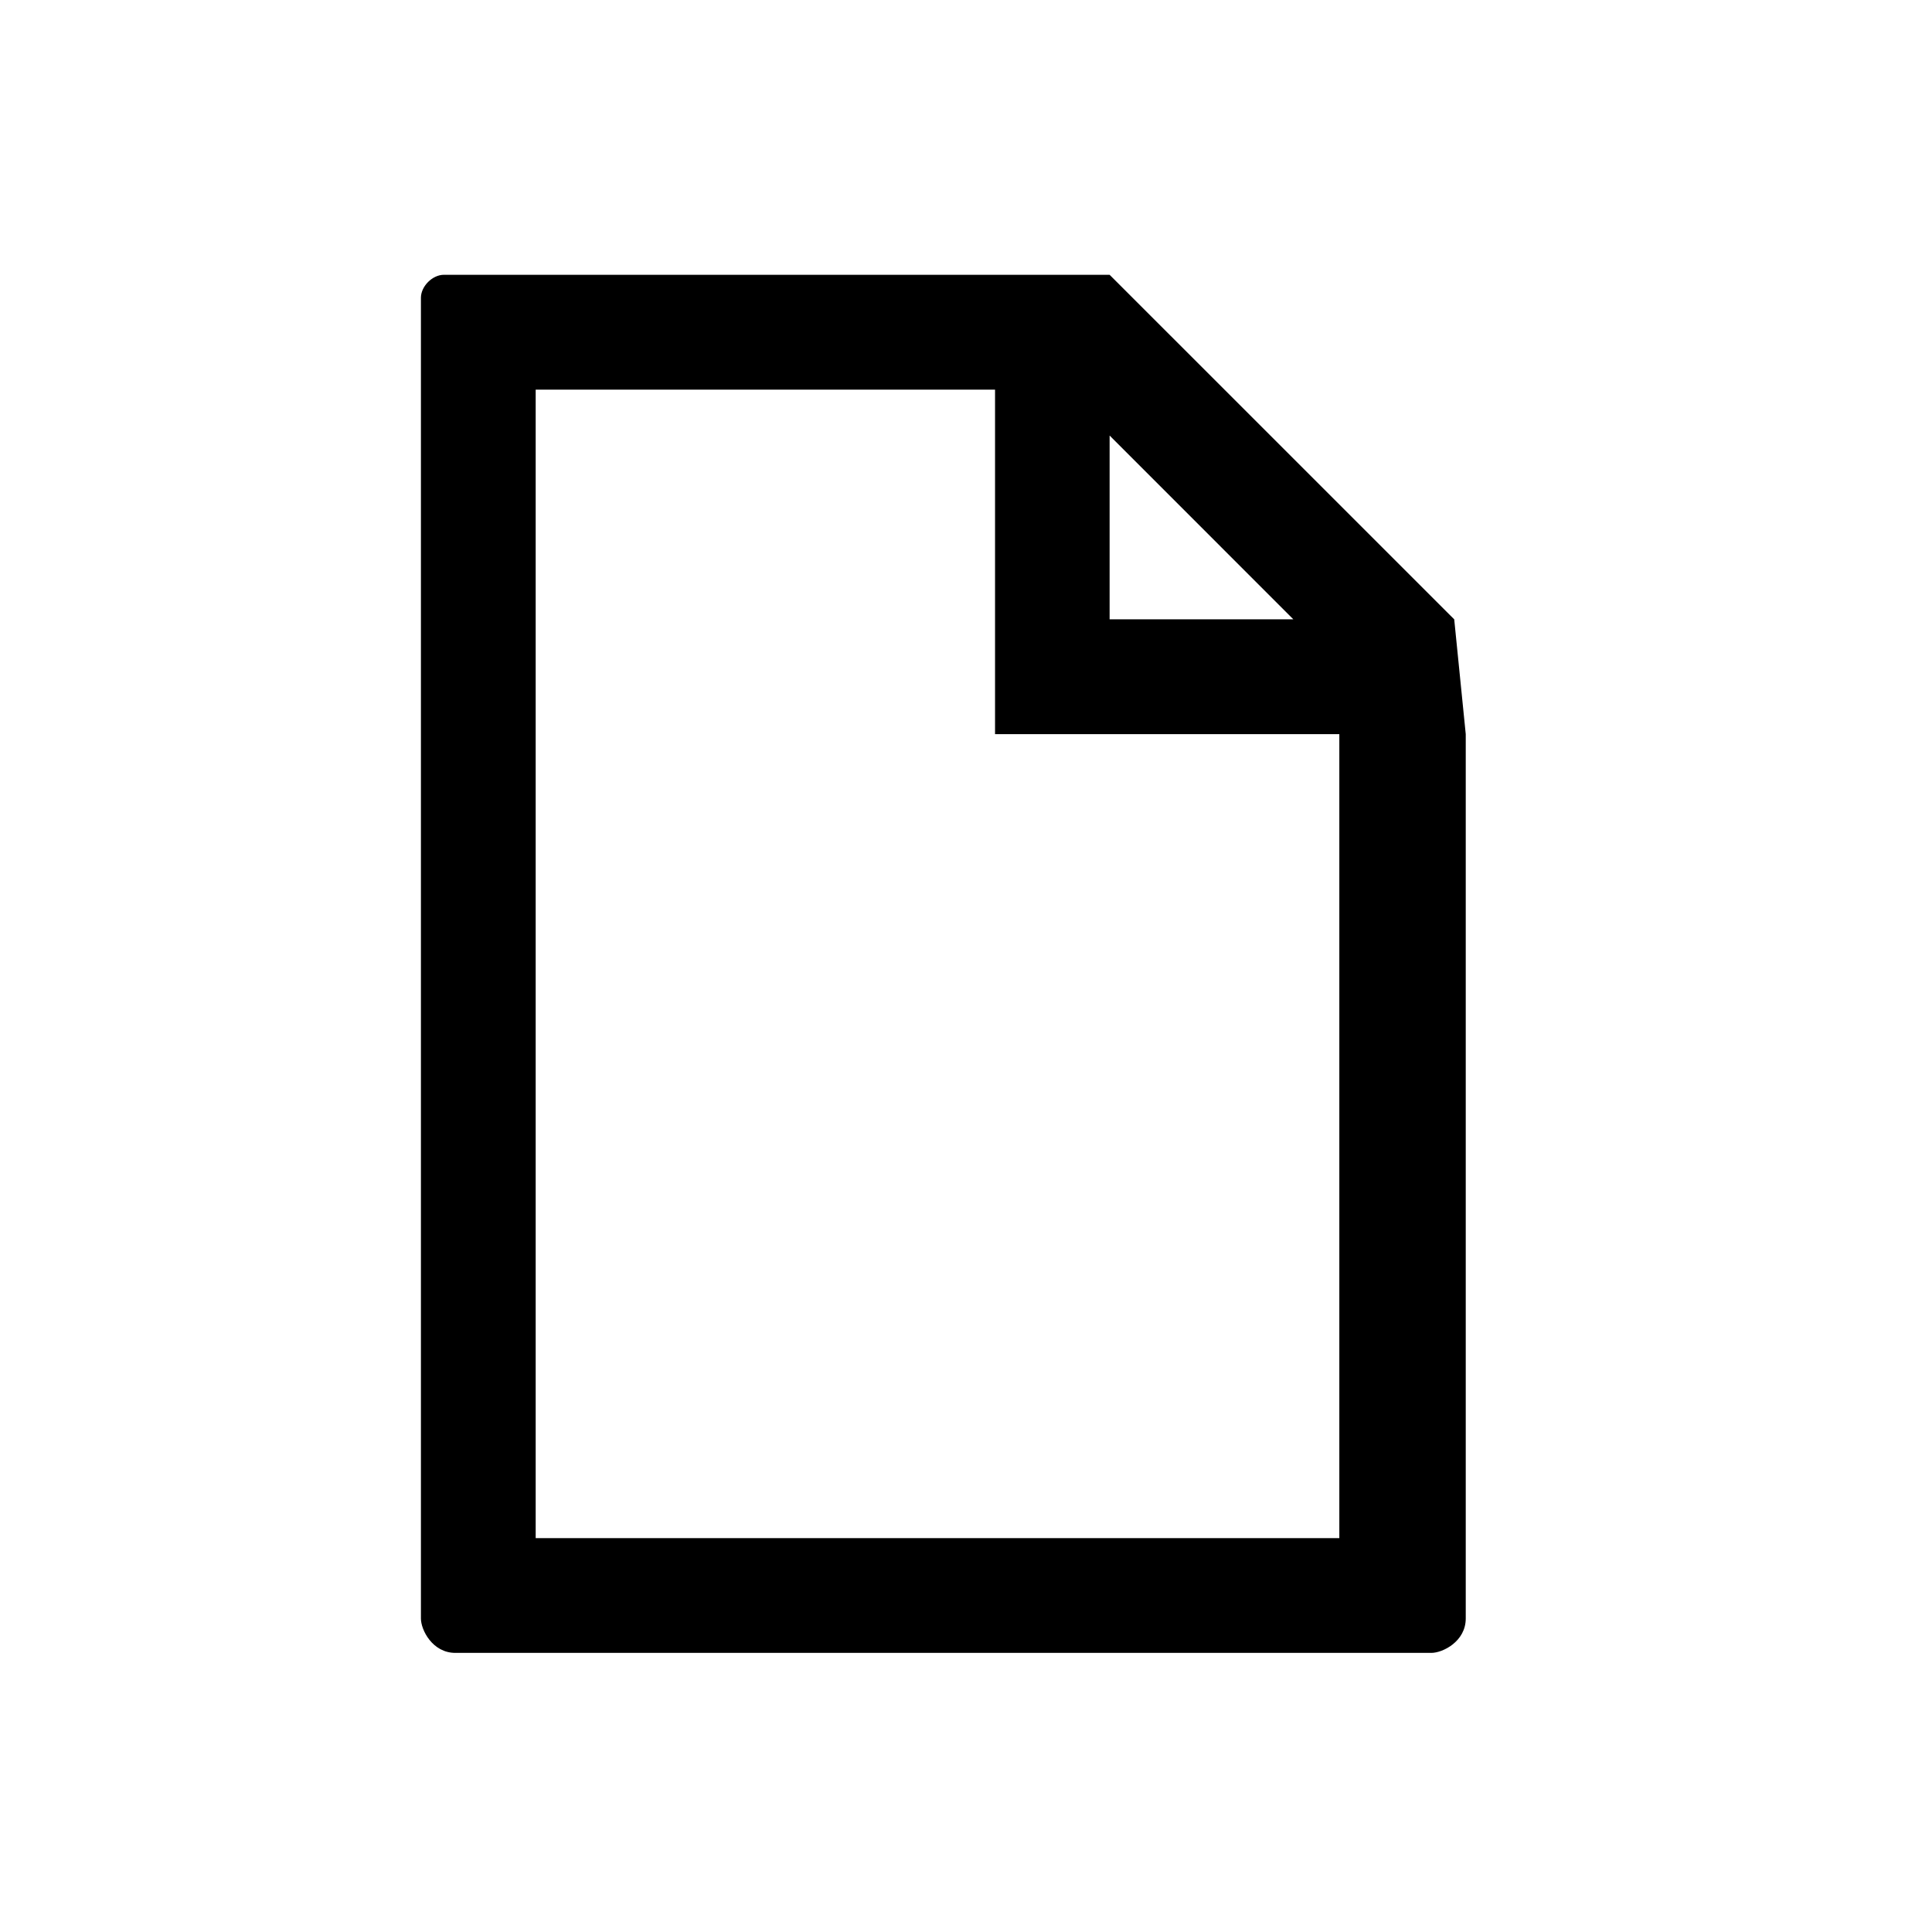
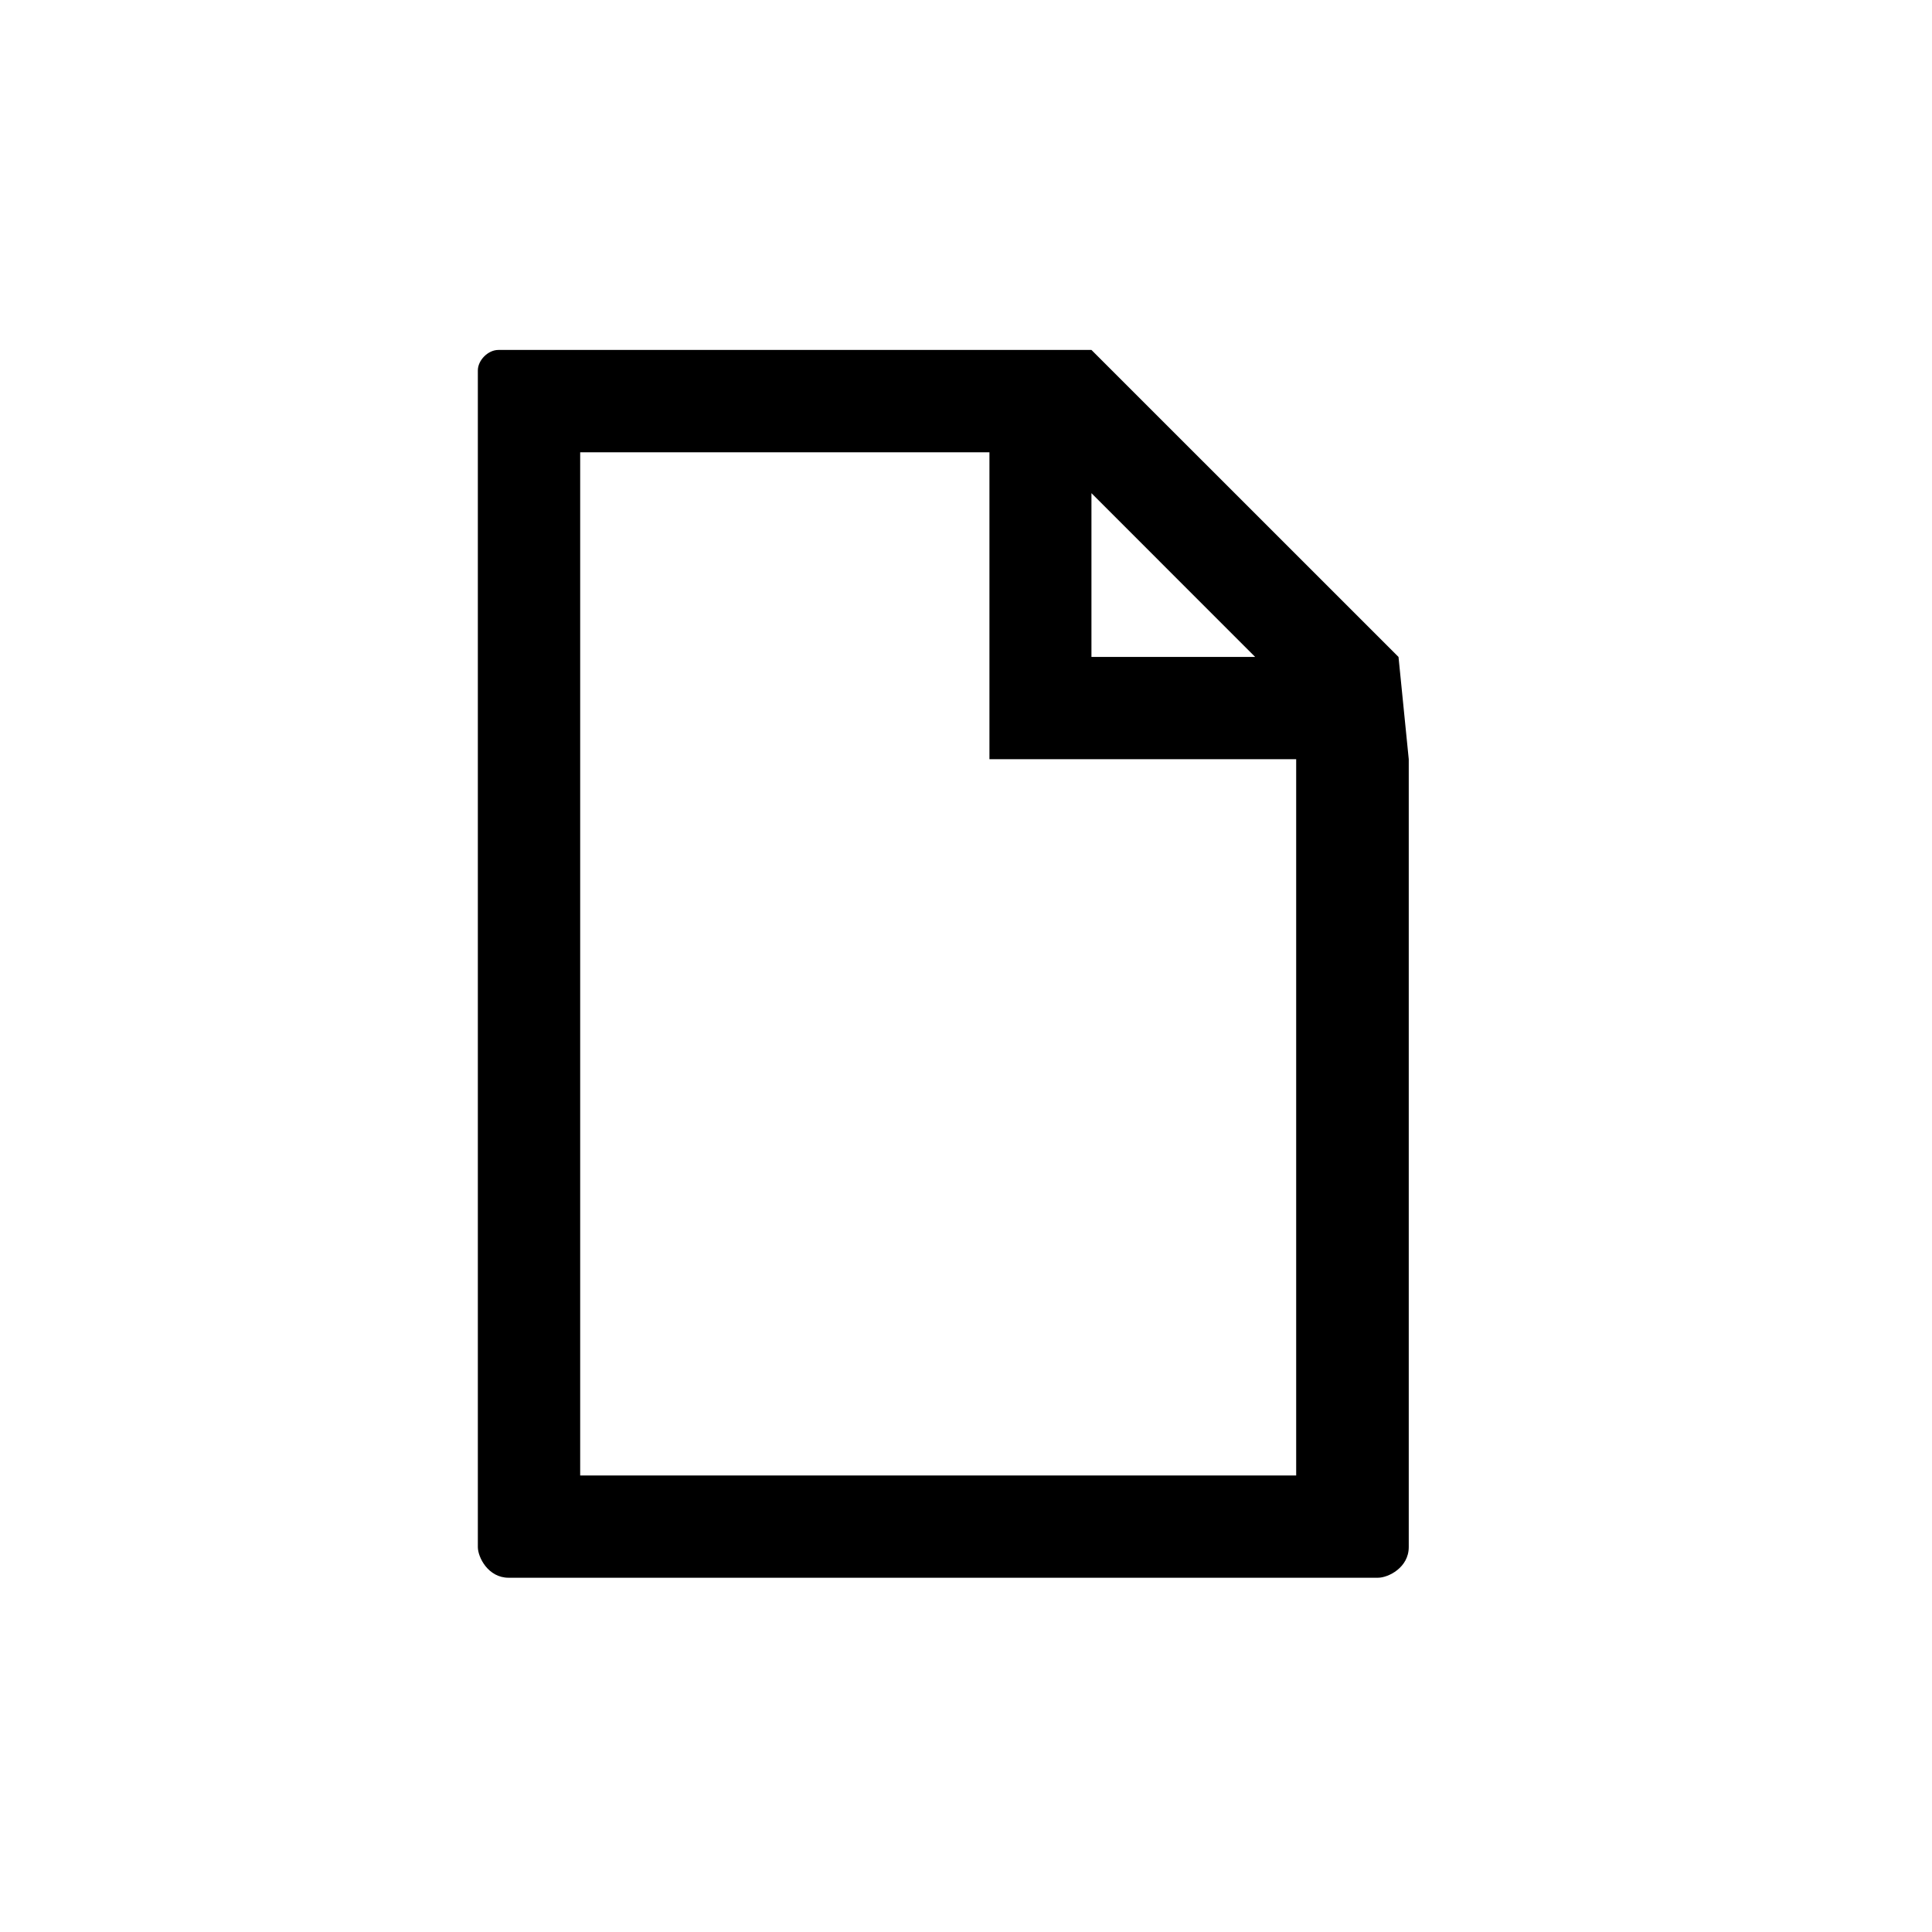
<svg xmlns="http://www.w3.org/2000/svg" version="1.1" id="Warstwa_1" x="0px" y="0px" width="30px" height="30px" viewBox="0 0 30 30" style="enable-background:new 0 0 30 30;" xml:space="preserve">
-   <path d="M22.581,9.617L22.581,9.617L22.581,9.617L22.581,9.617l-5.351-5.35l0,0H6.893c-0.179,0-0.357,0.179-0.357,0.357v20.508  c0,0.177,0.179,0.534,0.535,0.534h15.154c0.179,0,0.535-0.178,0.535-0.534V11.4L22.581,9.617L22.581,9.617L22.581,9.617z   M17.23,6.763l2.853,2.854H17.23V6.763z M20.798,23.884H8.318V6.05h7.133v3.567V11.4l0,0h5.346V23.884z" />
+   <path d="M21.716,10.201L21.716,10.201L21.716,10.201L21.716,10.201l-4.768-4.767l0,0h-9.21c-0.159,0-0.318,0.159-0.318,0.318v18.271  c0,0.157,0.159,0.476,0.477,0.476h13.501c0.159,0,0.477-0.158,0.477-0.476V11.789L21.716,10.201L21.716,10.201L21.716,10.201z   M16.948,7.658l2.542,2.543h-2.542V7.658z M20.127,22.911H9.009V7.023h6.355v3.178v1.588l0,0h4.763V22.911z" />
</svg>
